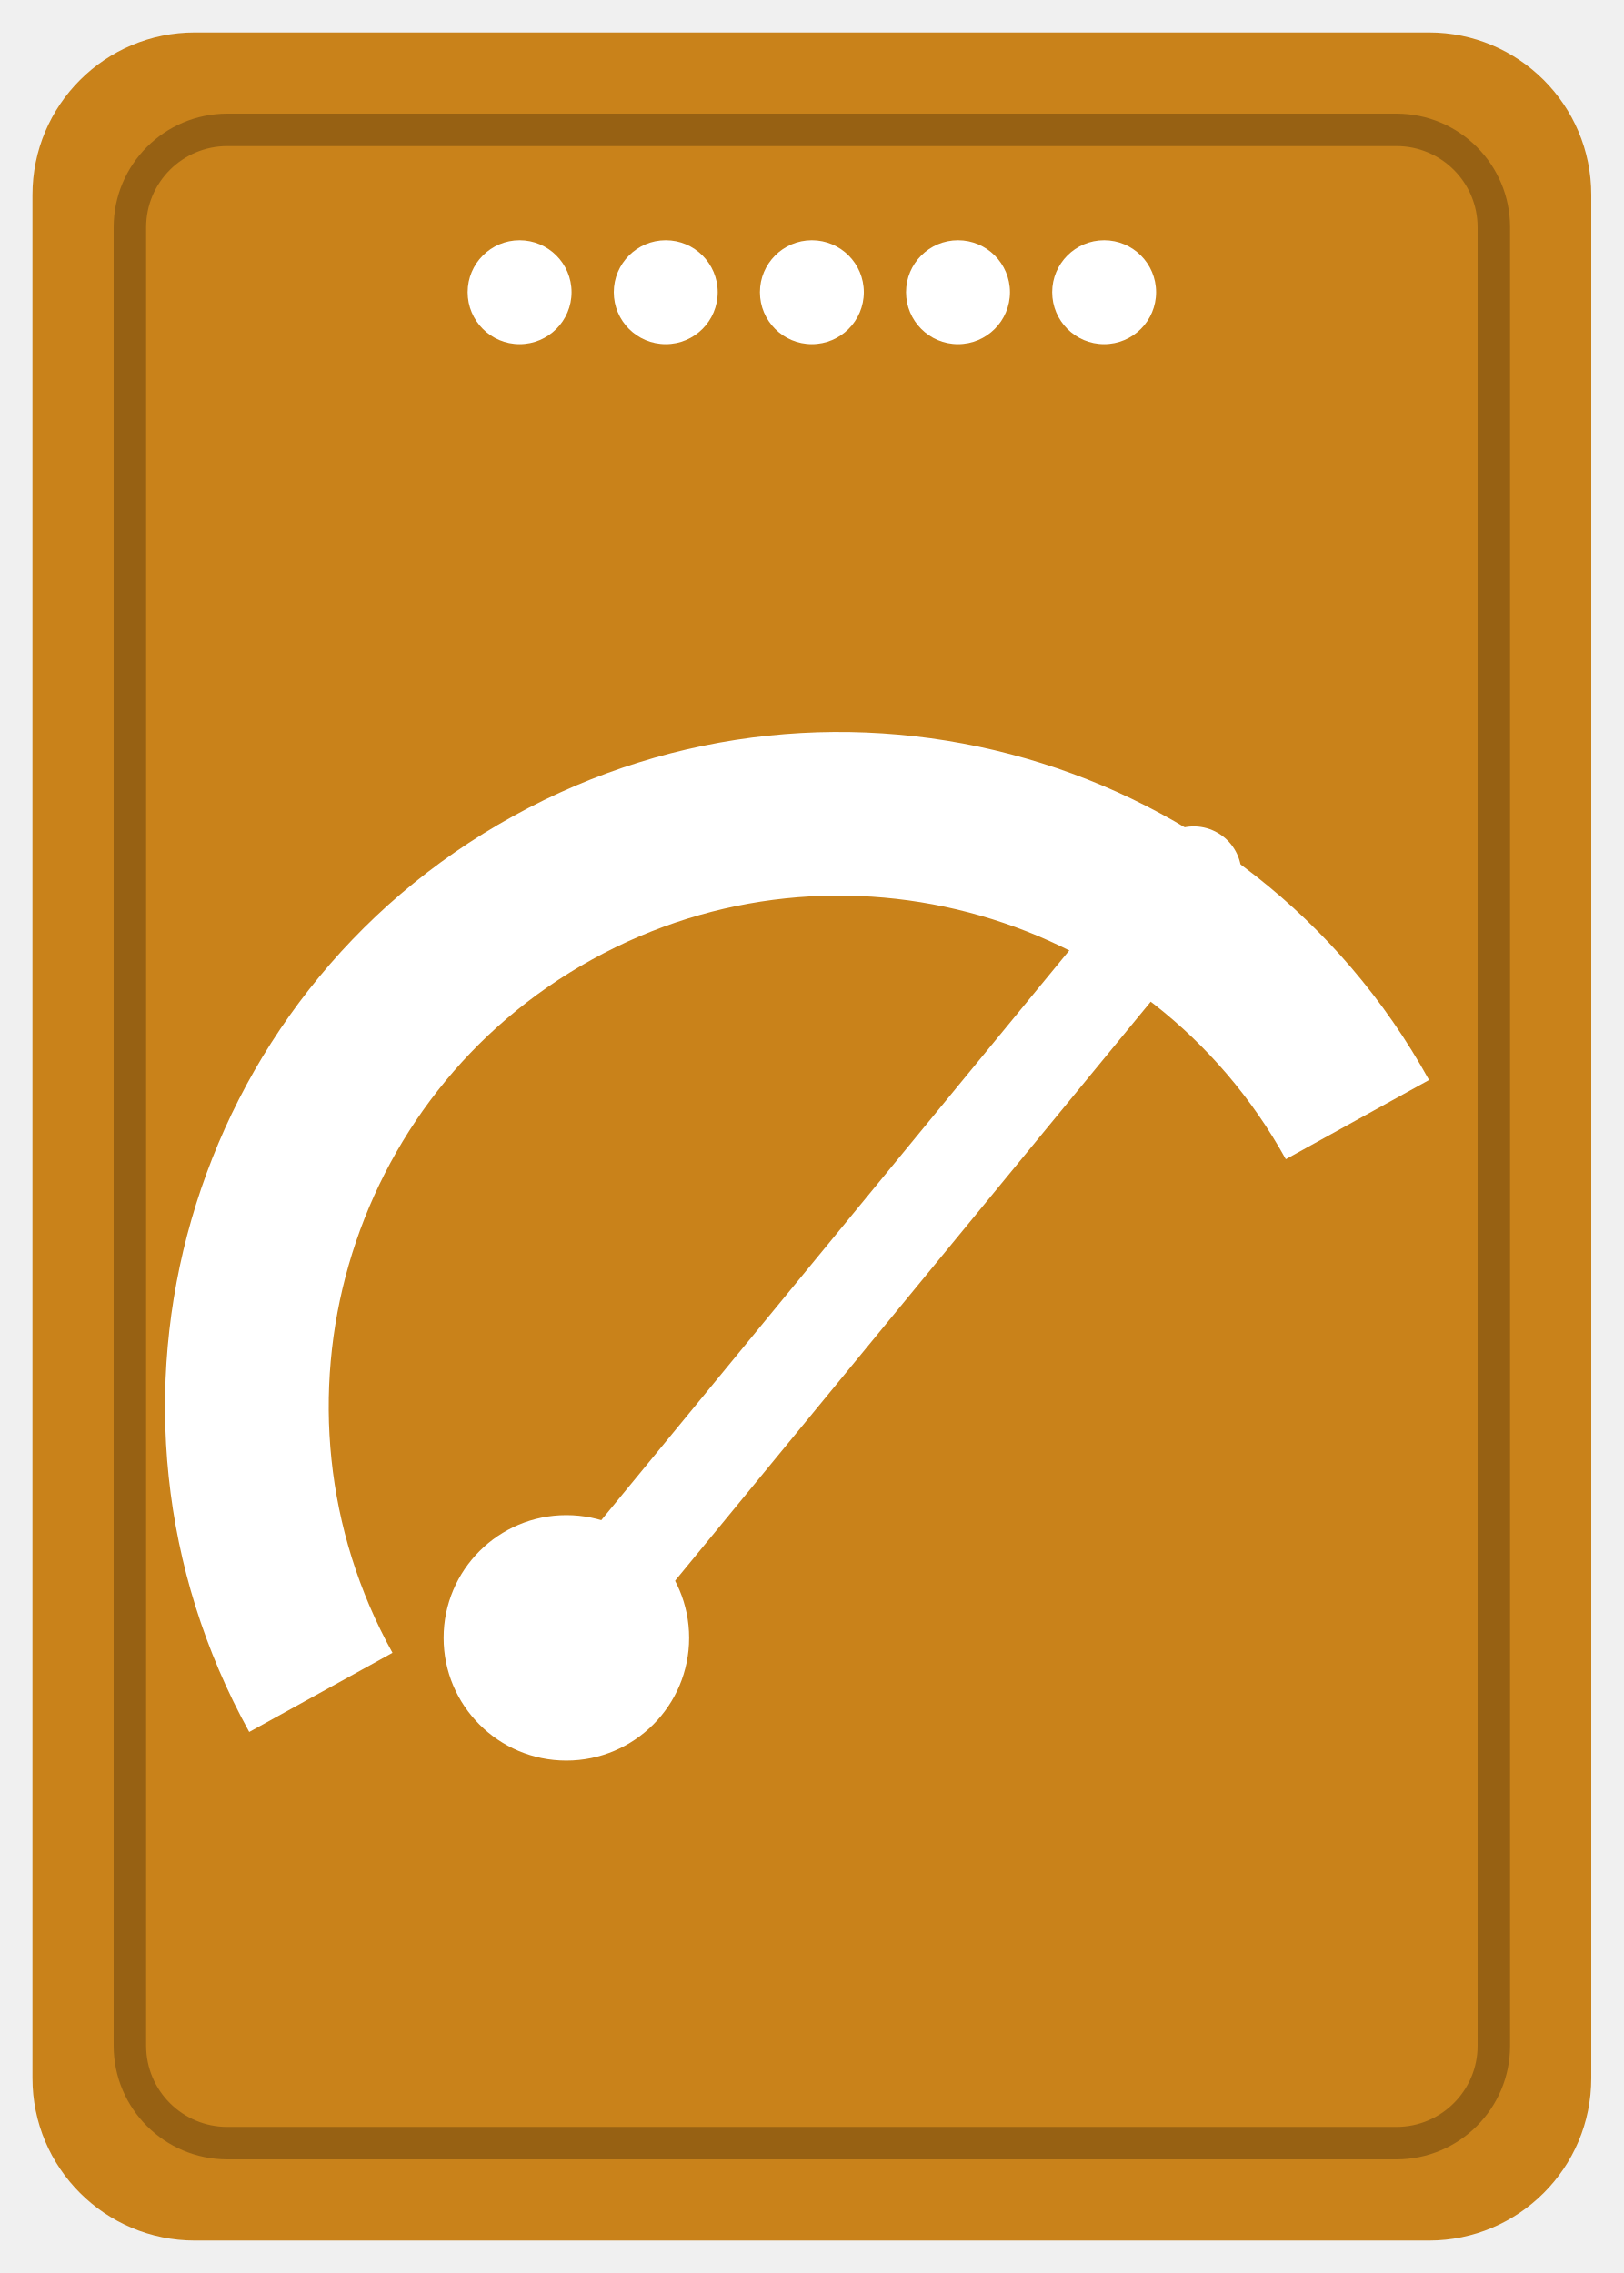
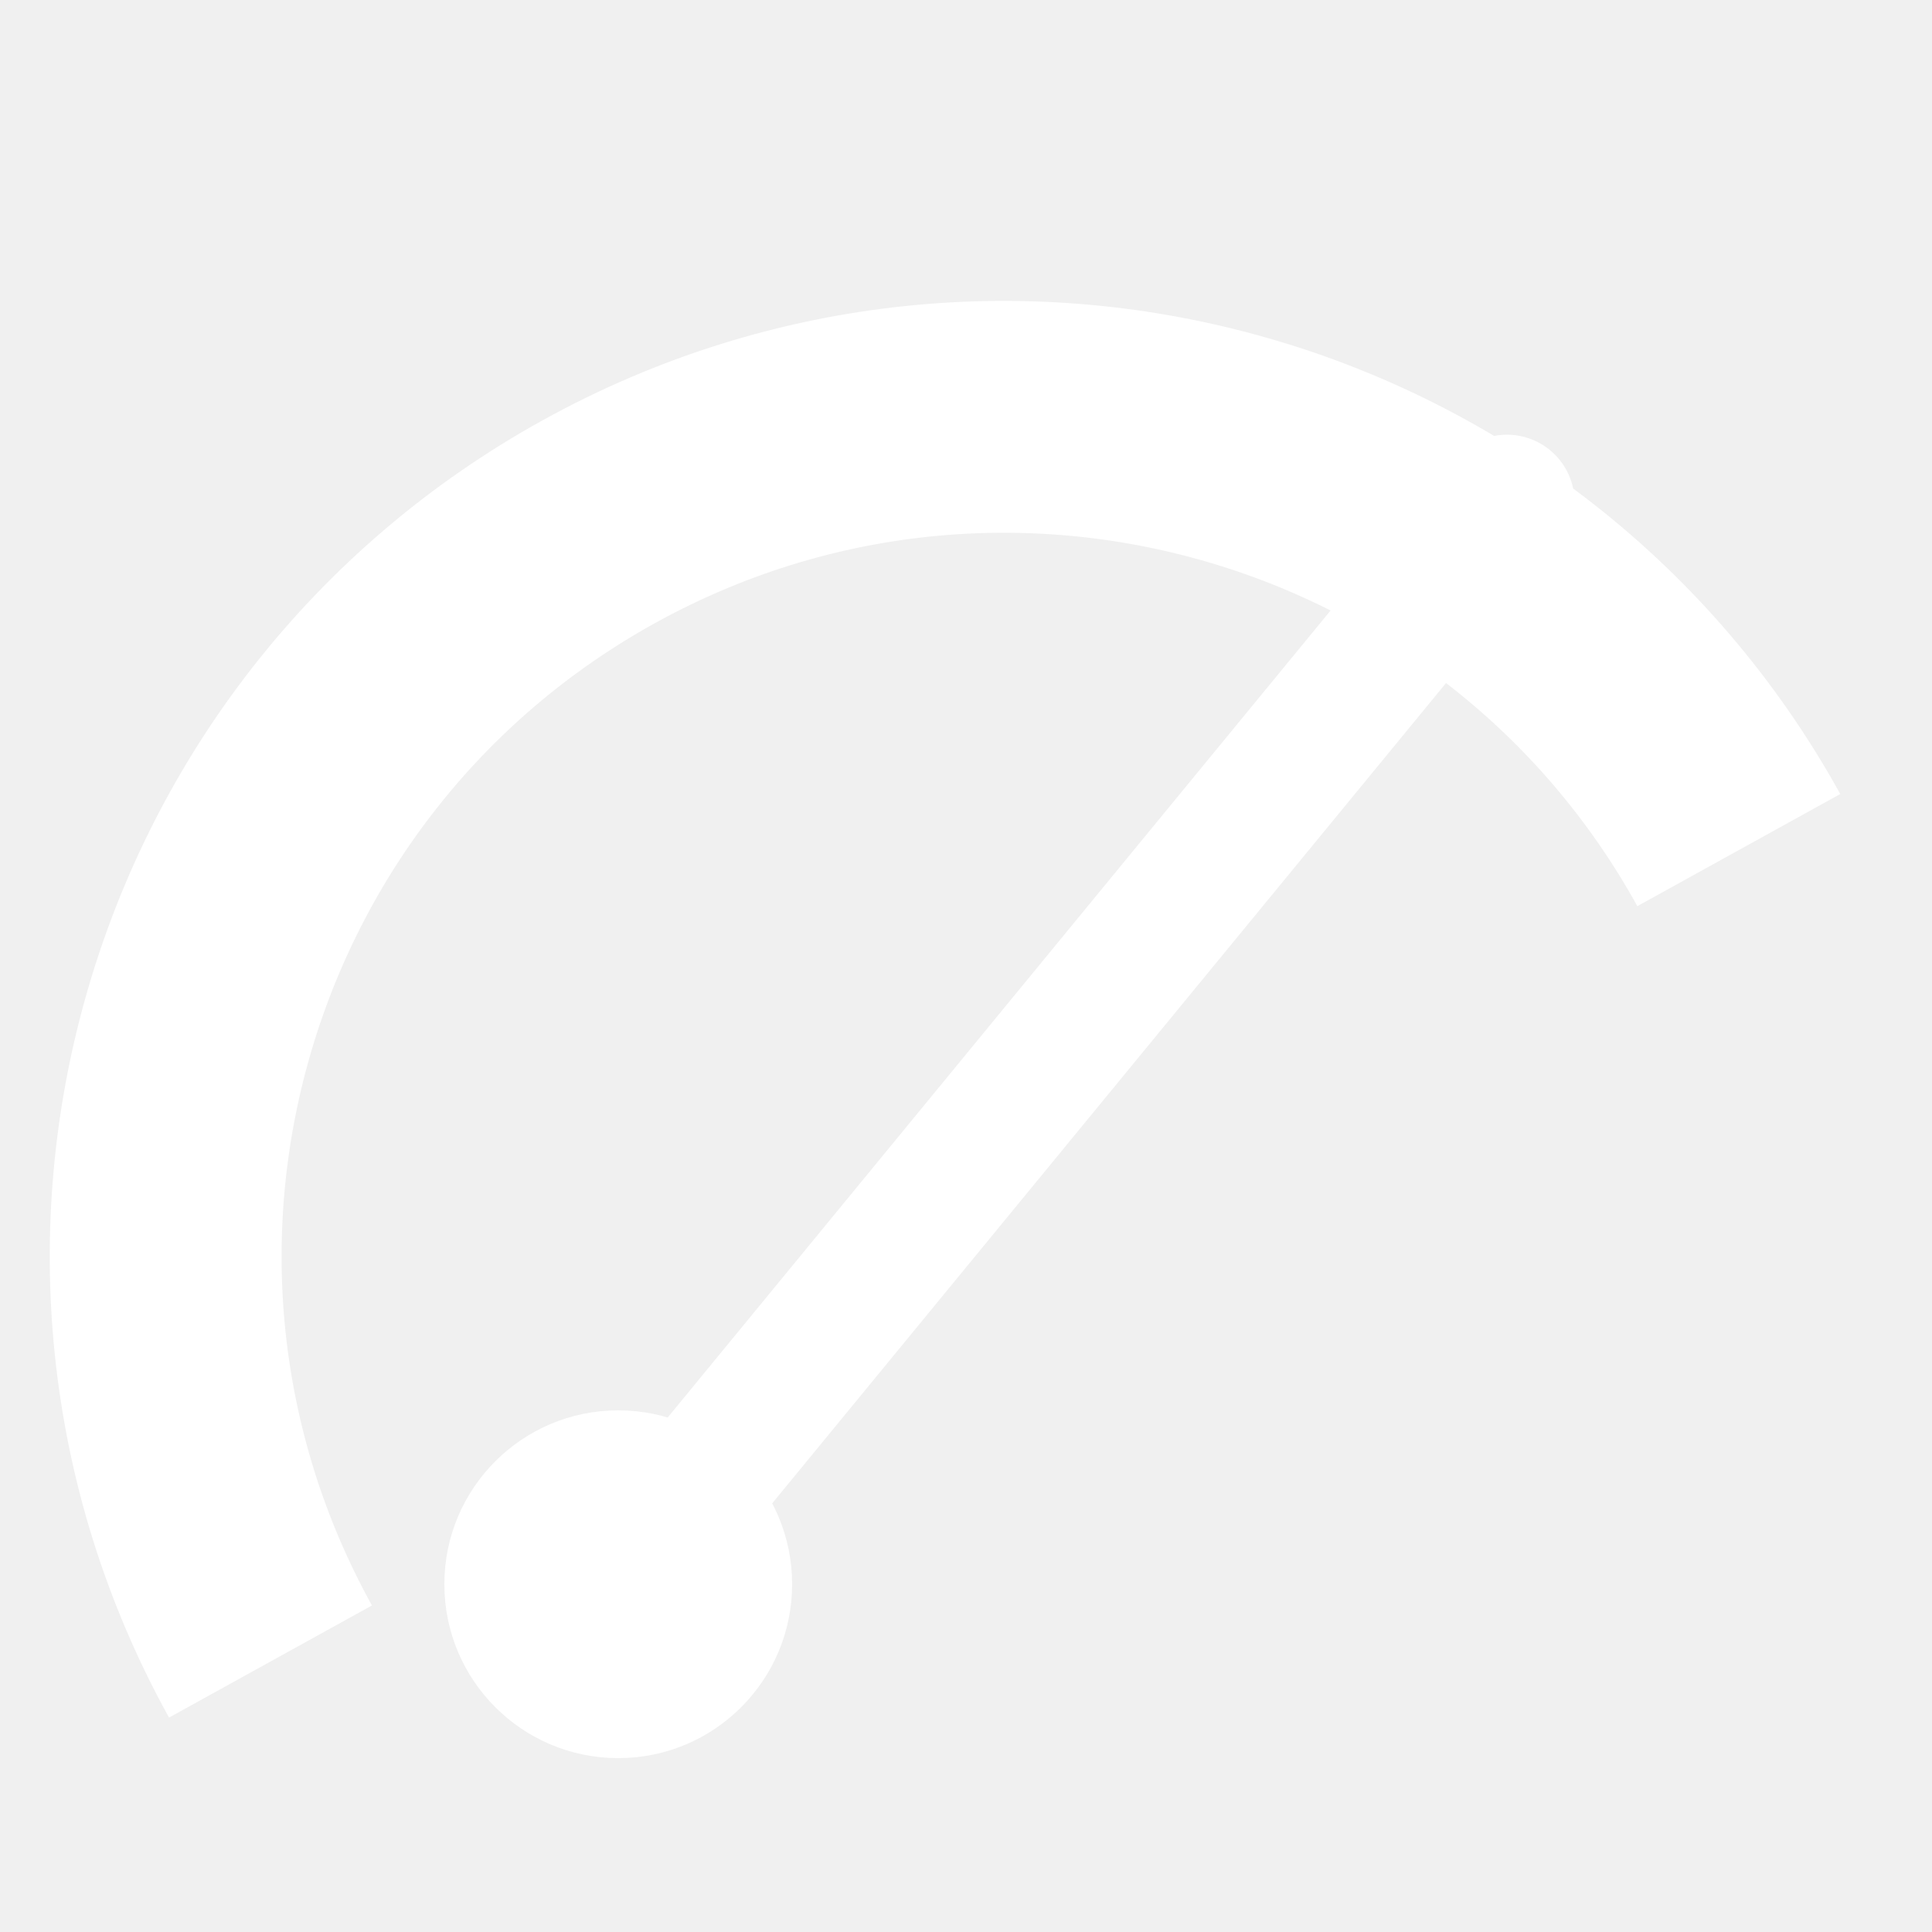
- <svg xmlns="http://www.w3.org/2000/svg" viewBox="0 0 100 140">
-   <rect x="2" y="2" width="96" height="136" rx="10" fill="#c9821a" />
-   <rect x="8" y="8" width="84" height="124" rx="6" fill="none" stroke="#000" stroke-opacity=".25" stroke-width="2" />
-   <circle cx="32.0" cy="18" r="3.2" fill="#fff" />
-   <circle cx="41.0" cy="18" r="3.2" fill="#fff" />
-   <circle cx="50.0" cy="18" r="3.2" fill="#fff" />
-   <circle cx="59.0" cy="18" r="3.2" fill="#fff" />
-   <circle cx="68.0" cy="18" r="3.2" fill="#fff" />
-   <g transform="translate(8 32) scale(.84)">
-     <g fill="#fff" color="#fff">
-       <path d="M14 86A42 42 0 0 1 90 44" fill="none" stroke="currentColor" stroke-width="12" stroke-linecap="butt" stroke-linejoin="round" />
-       <path d="M32 82 78 26" fill="none" stroke="currentColor" stroke-width="7" stroke-linecap="round" stroke-linejoin="round" />
-       <circle cx="32" cy="82" r="9" />
-     </g>
+ <svg xmlns="http://www.w3.org/2000/svg" viewBox="0 0 100 100">
+   <g fill="#fff" color="#fff">
+     <path d="M14 86A42 42 0 0 1 90 44" fill="none" stroke="currentColor" stroke-width="12" stroke-linecap="butt" stroke-linejoin="round" />
+     <path d="M32 82 78 26" fill="none" stroke="currentColor" stroke-width="7" stroke-linecap="round" stroke-linejoin="round" />
+     <circle cx="32" cy="82" r="9" />
  </g>
</svg>
